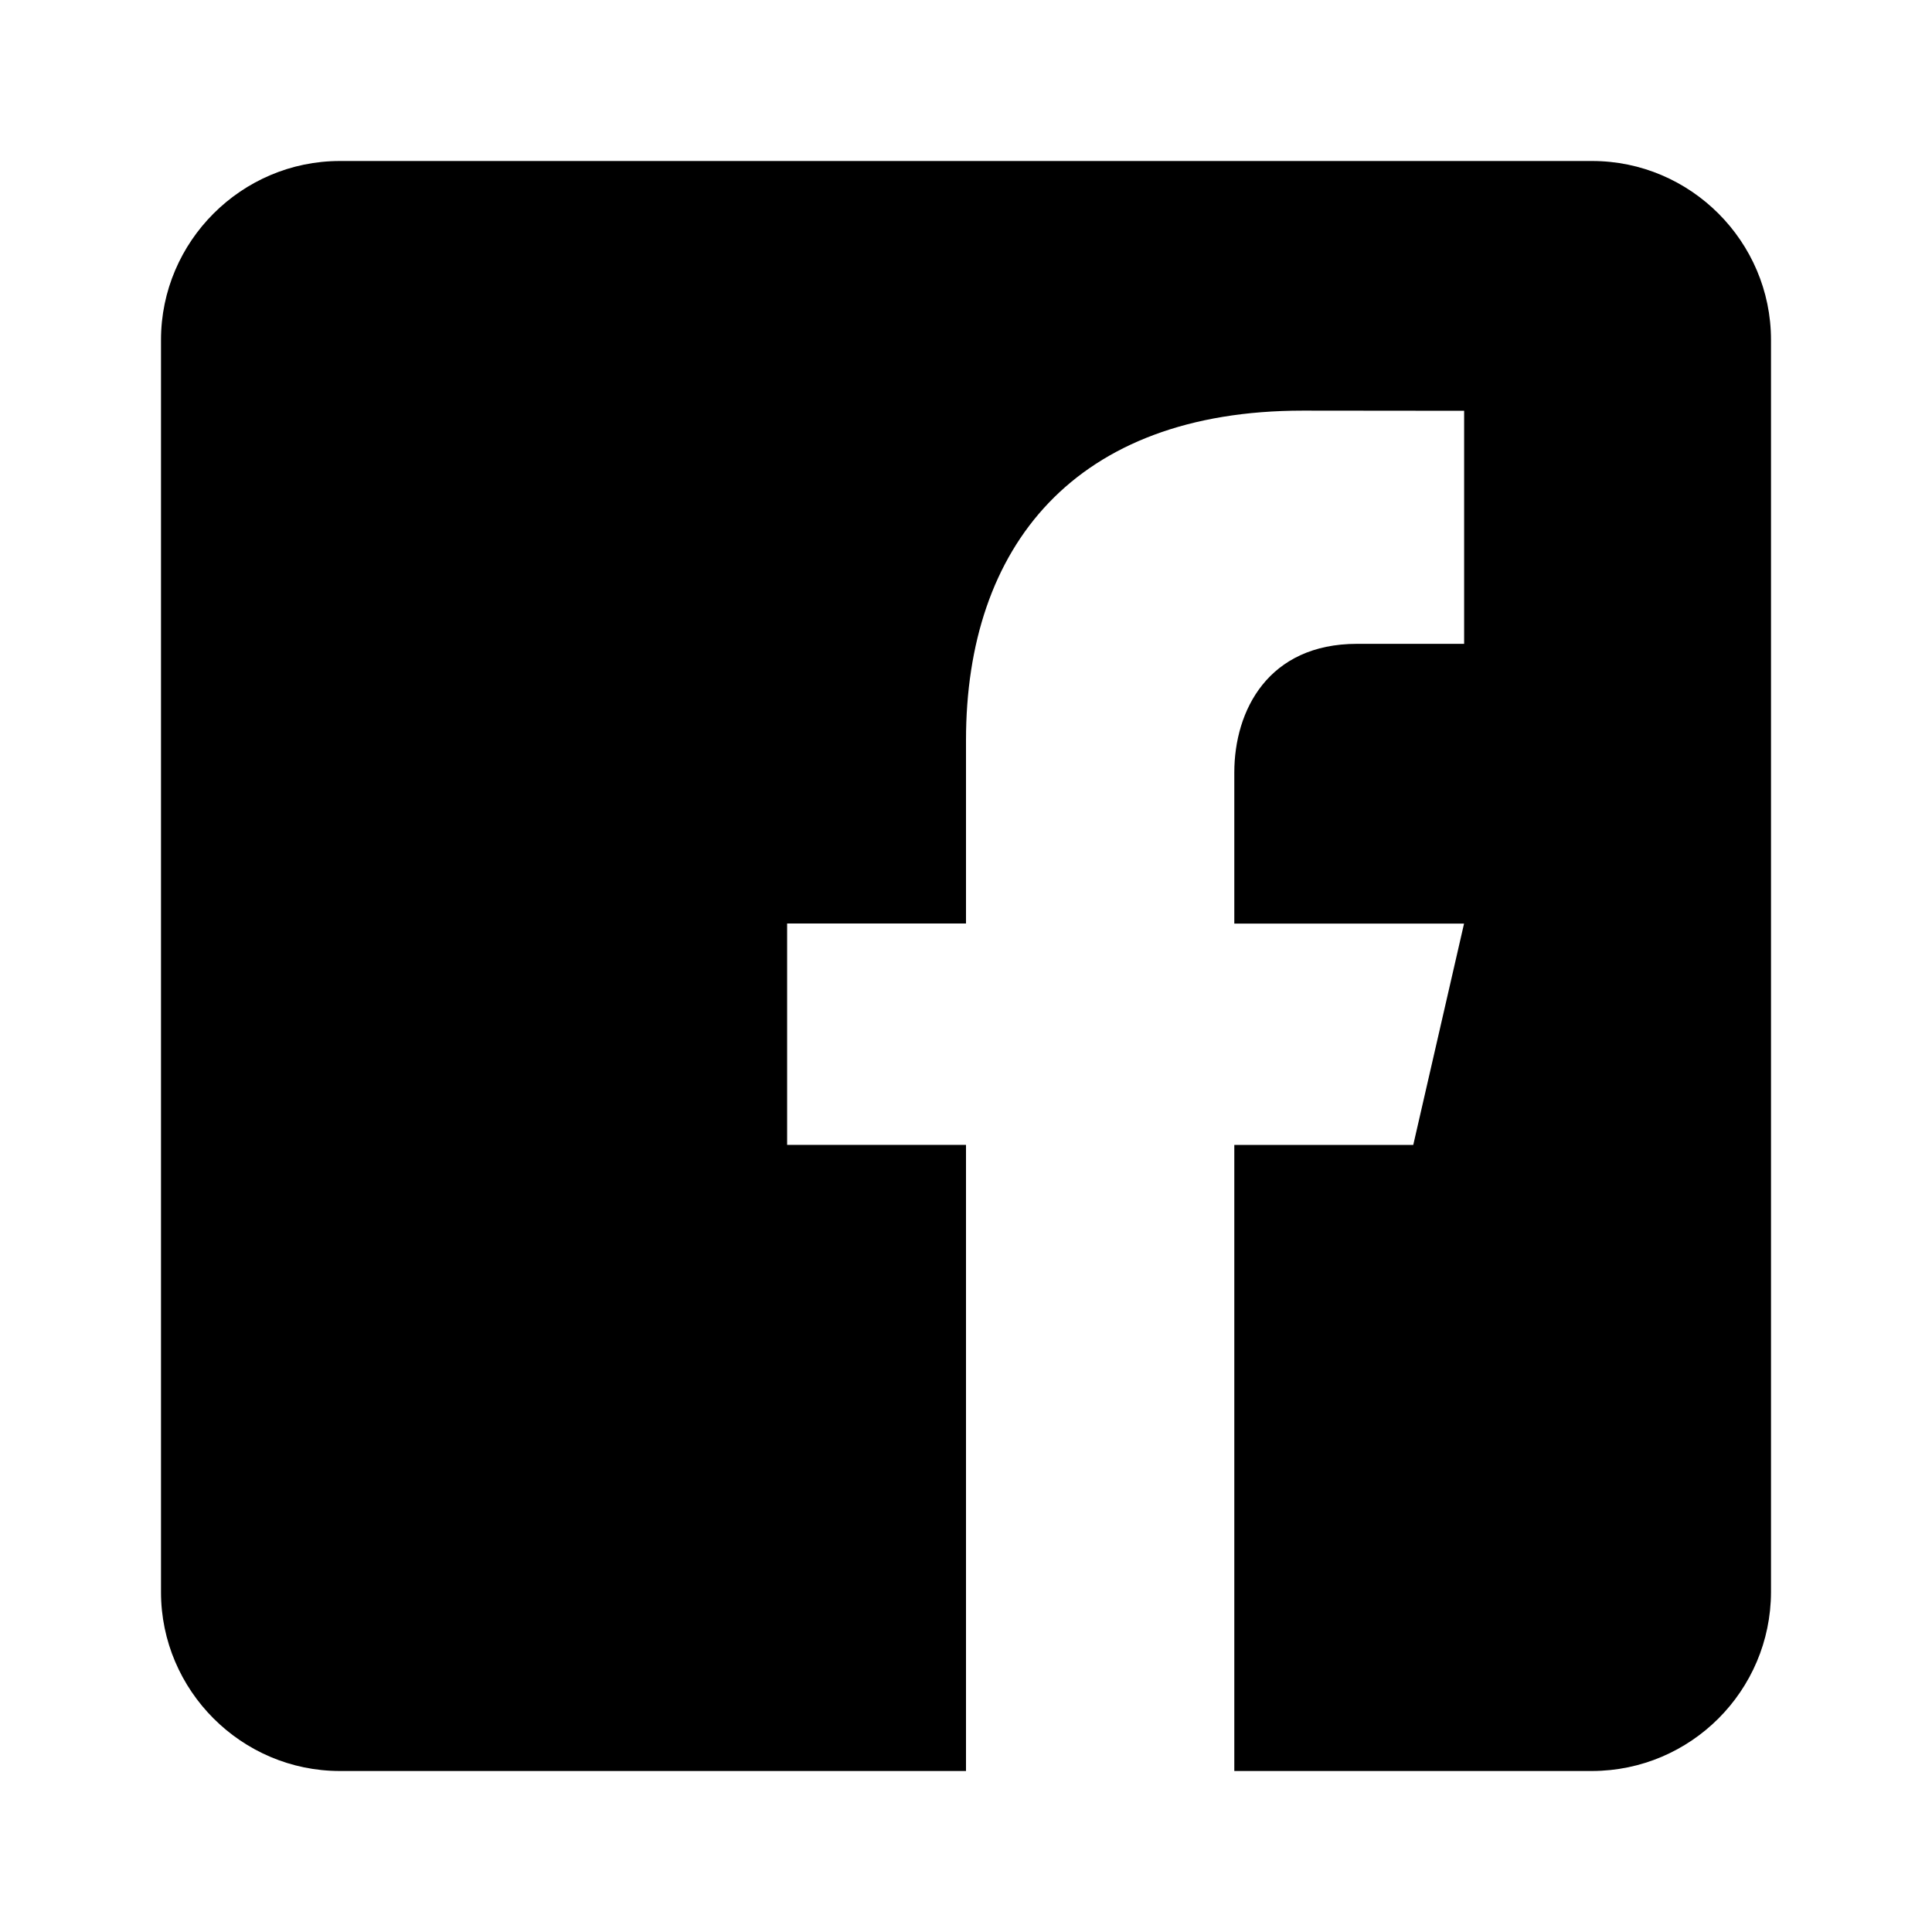
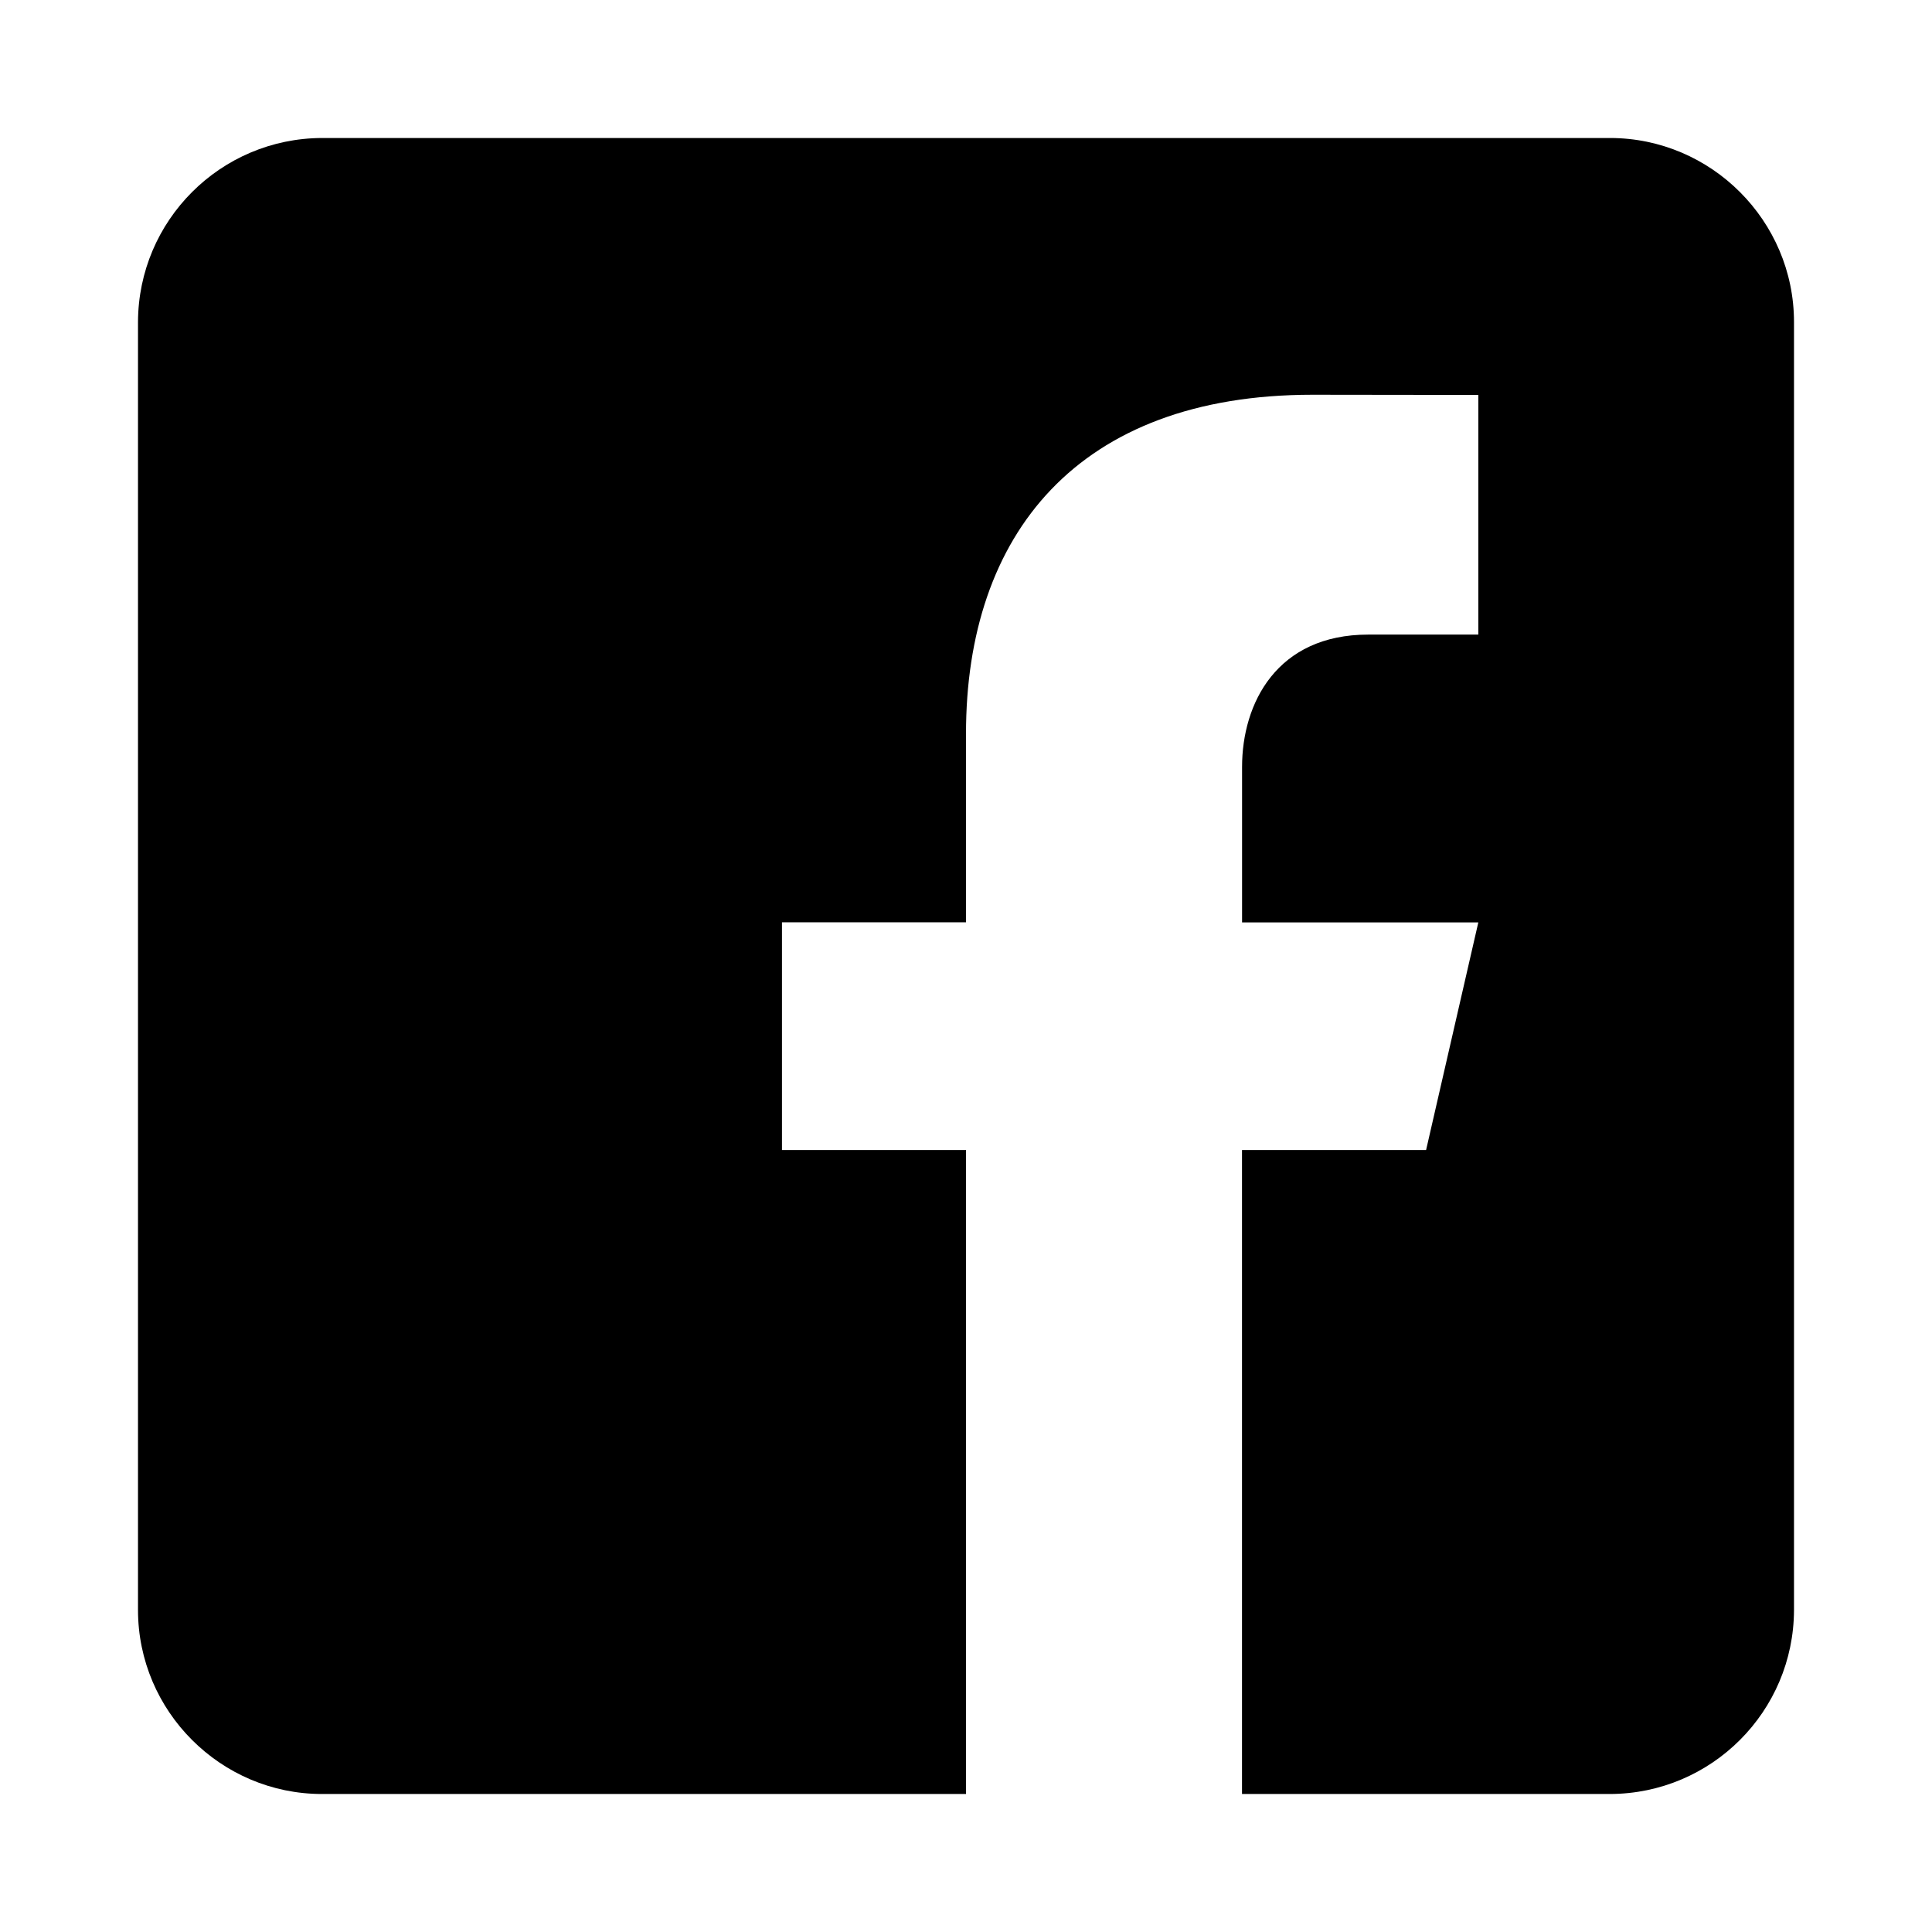
- <svg xmlns="http://www.w3.org/2000/svg" width="24" height="24" viewBox="0 0 24 24">
-   <path d="M19.778 2H4.222C3 2 2 3 2 4.222v15.556C2 21 3 22 4.222 22H12v-7.778H9.778v-2.75H12V9.194c0-2.404 1.347-4.093 4.184-4.093l2.004.002v2.895h-1.33c-1.105 0-1.525.829-1.525 1.598v1.877h2.854l-.631 2.75h-2.223V22h4.445A2.228 2.228 0 0 0 22 19.778V4.222C22 3 21 2 19.778 2z" fill-rule="nonzero" />
+ <svg xmlns="http://www.w3.org/2000/svg" width="28" height="28" viewBox="0 0 28 28">
+   <path d="M23.333 2H4.667A2.675 2.675 0 0 0 2 4.667v18.666C2 24.801 3.2 26 4.667 26H14v-9.333h-2.667v-3.3H14v-2.734c0-2.885 1.616-4.912 5.021-4.912l2.404.003v3.473H19.83c-1.325 0-1.829.995-1.829 1.918v2.253h3.424l-.757 3.299H18V26h5.333A2.674 2.674 0 0 0 26 23.333V4.667C26 3.2 24.8 2 23.333 2z" fill-rule="nonzero" />
</svg>
